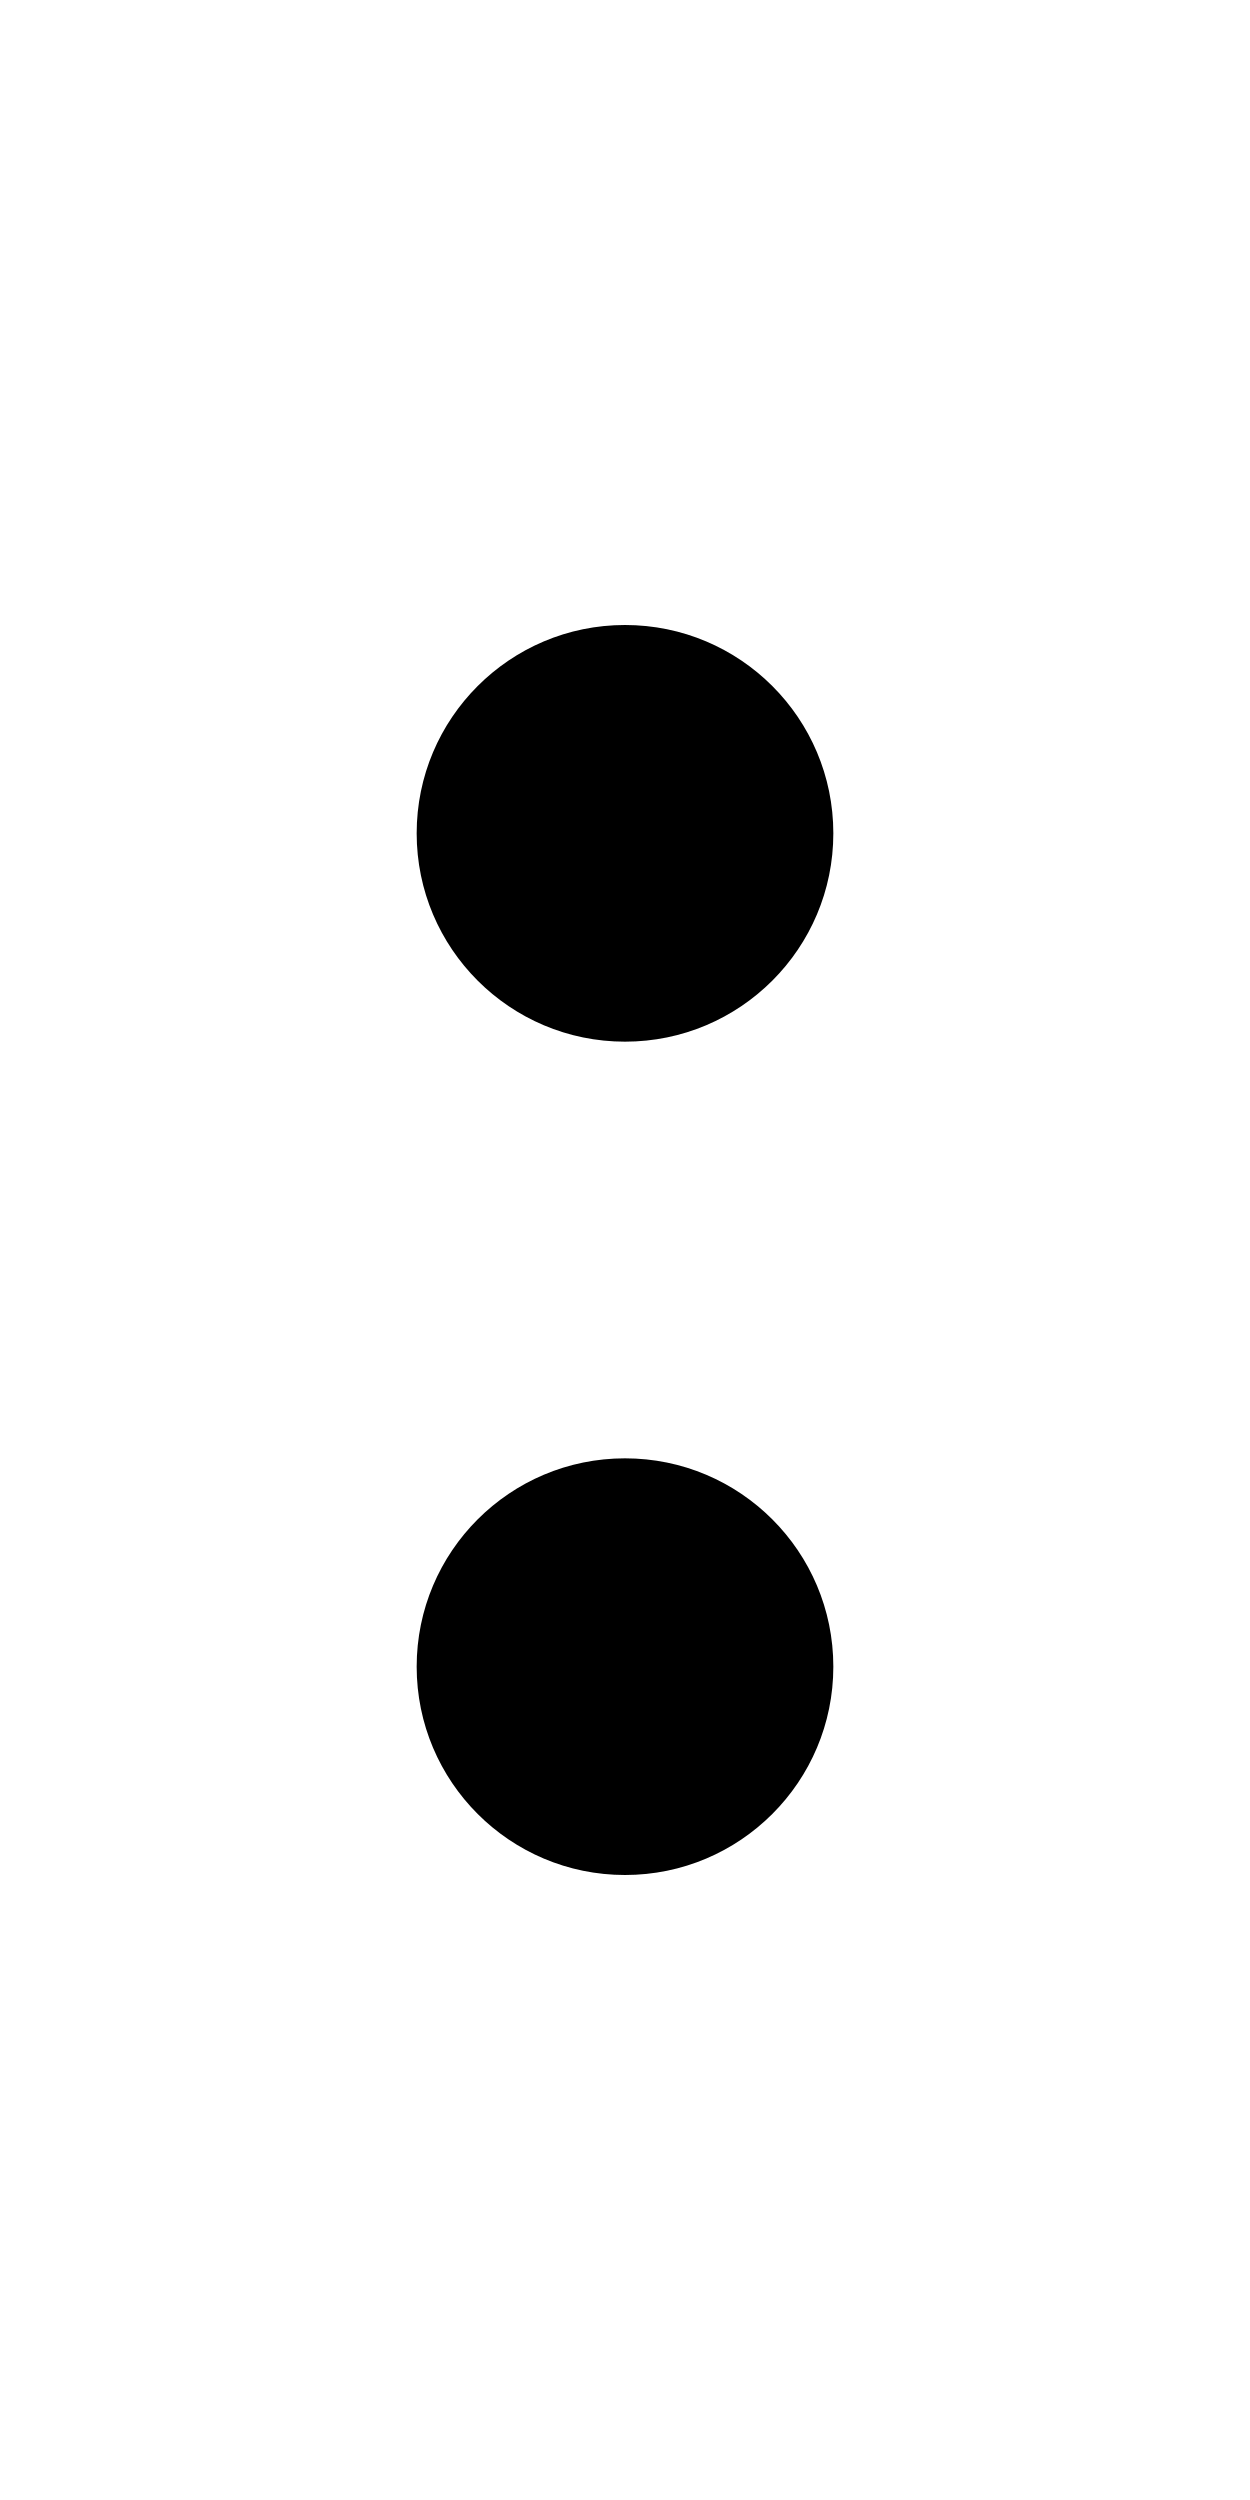
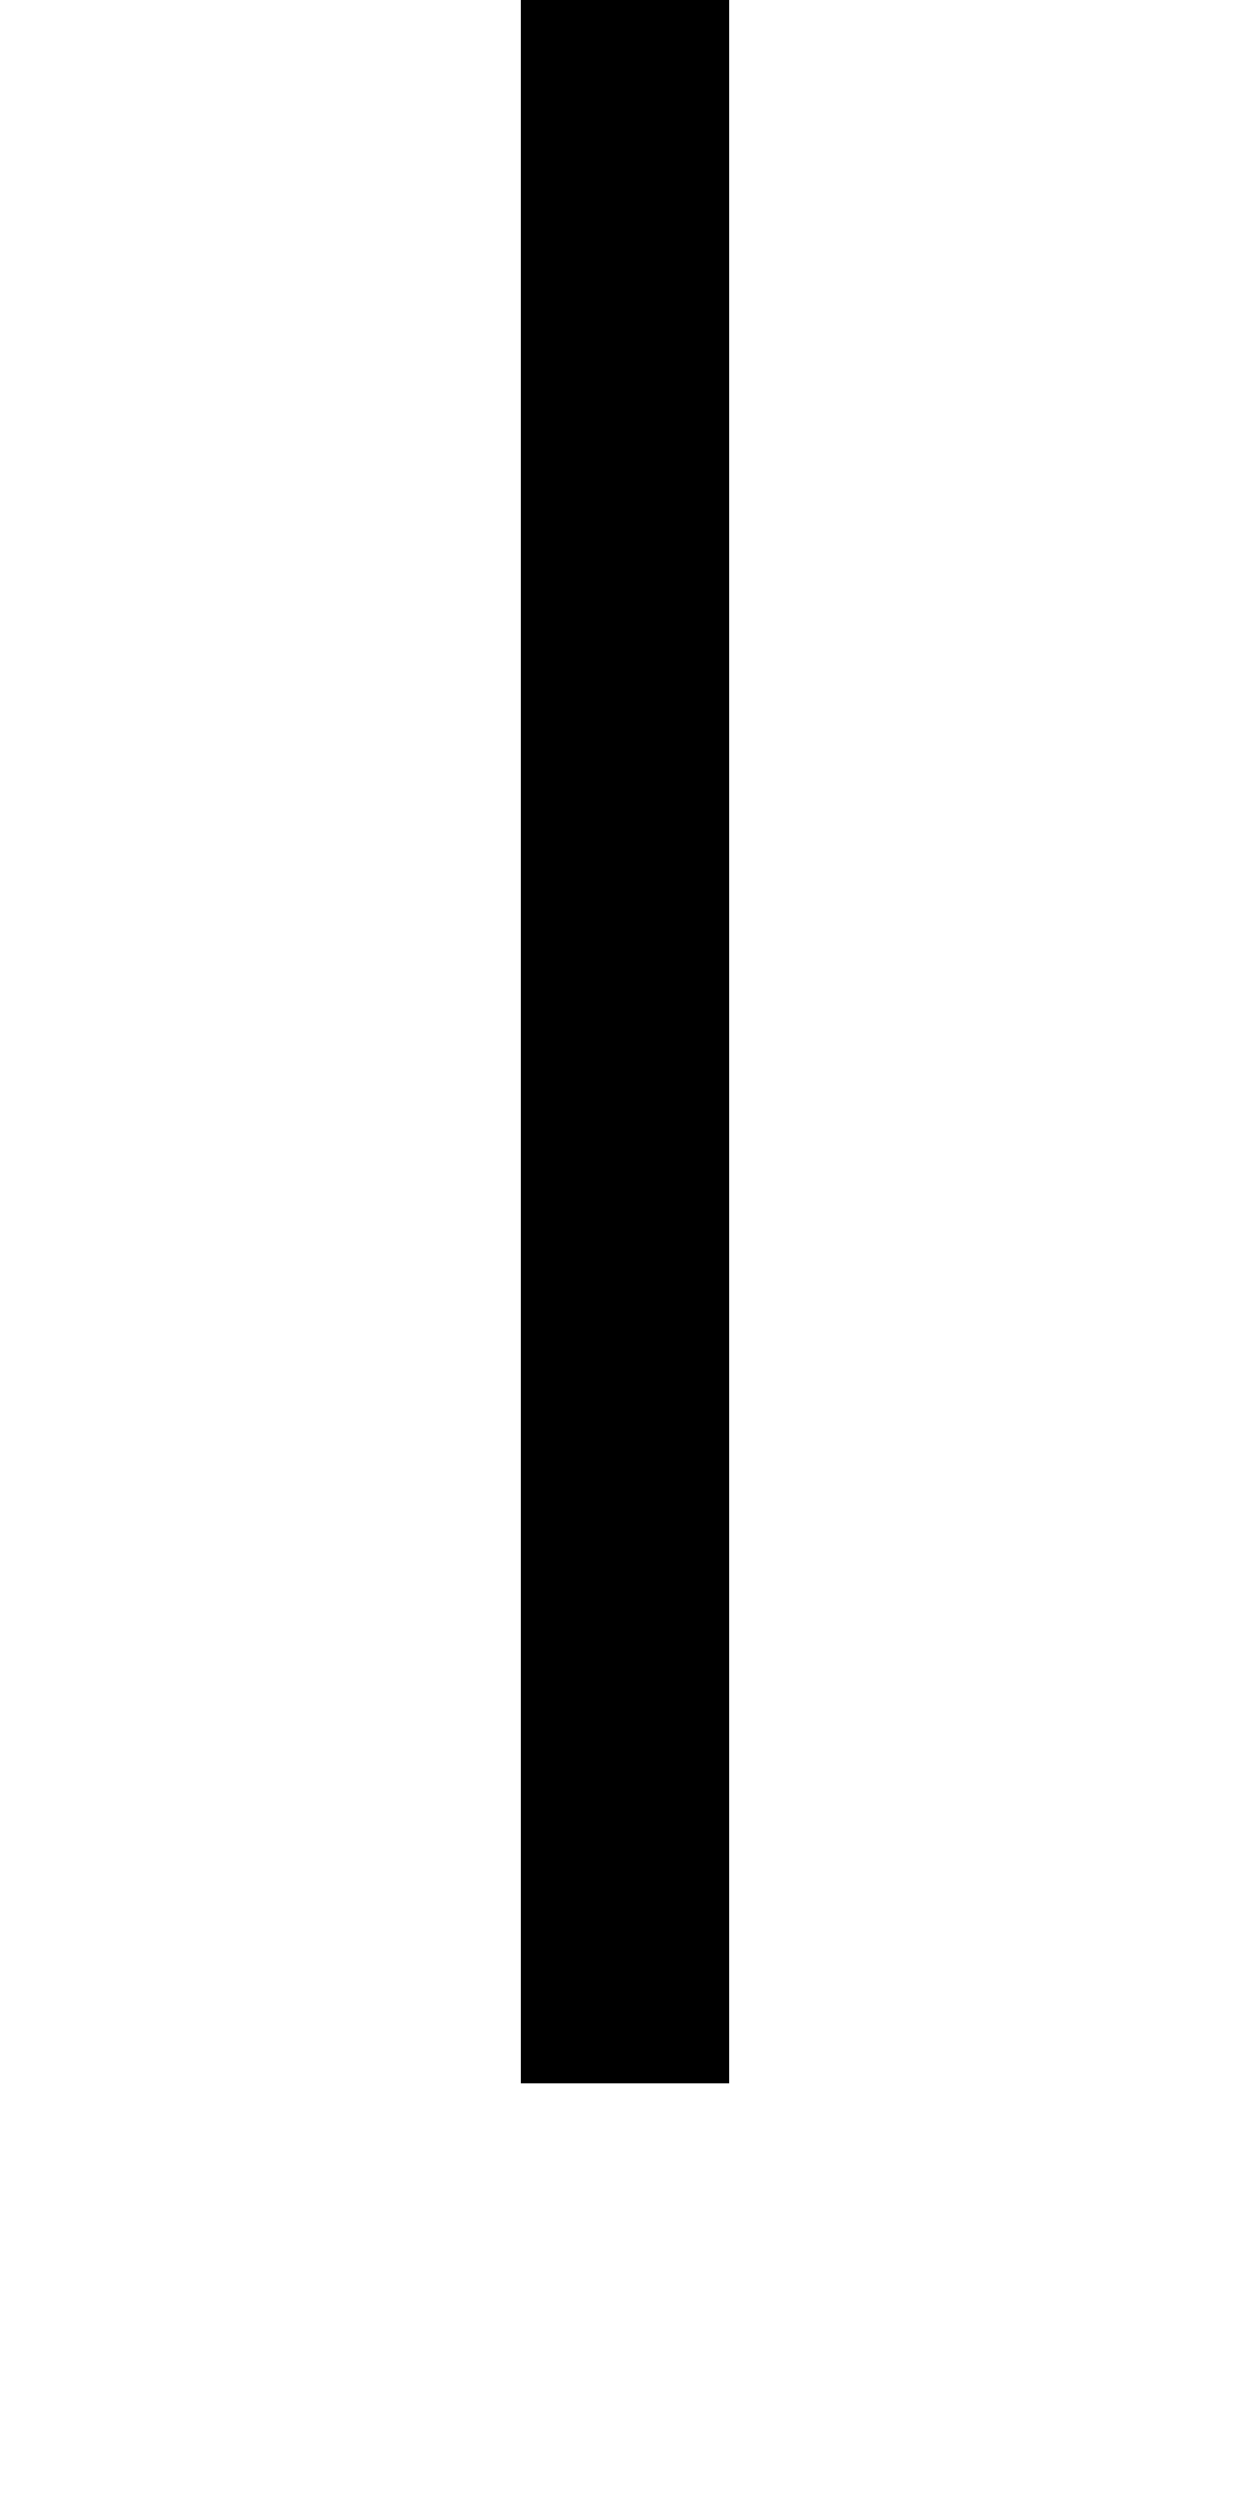
<svg xmlns="http://www.w3.org/2000/svg" width="45.0" height="90.0" viewBox="0 0 45.0 90.0">
  <defs>
</defs>
-   <circle cx="22.5" cy="30.0" r="7.5" fill="black" />
-   <circle cx="22.5" cy="60.0" r="7.5" fill="black" />
+   <path d="M22.5,-15.0 L22.5,75.0" stroke="black" stroke-width="7.5" fill="none" />
</svg>
